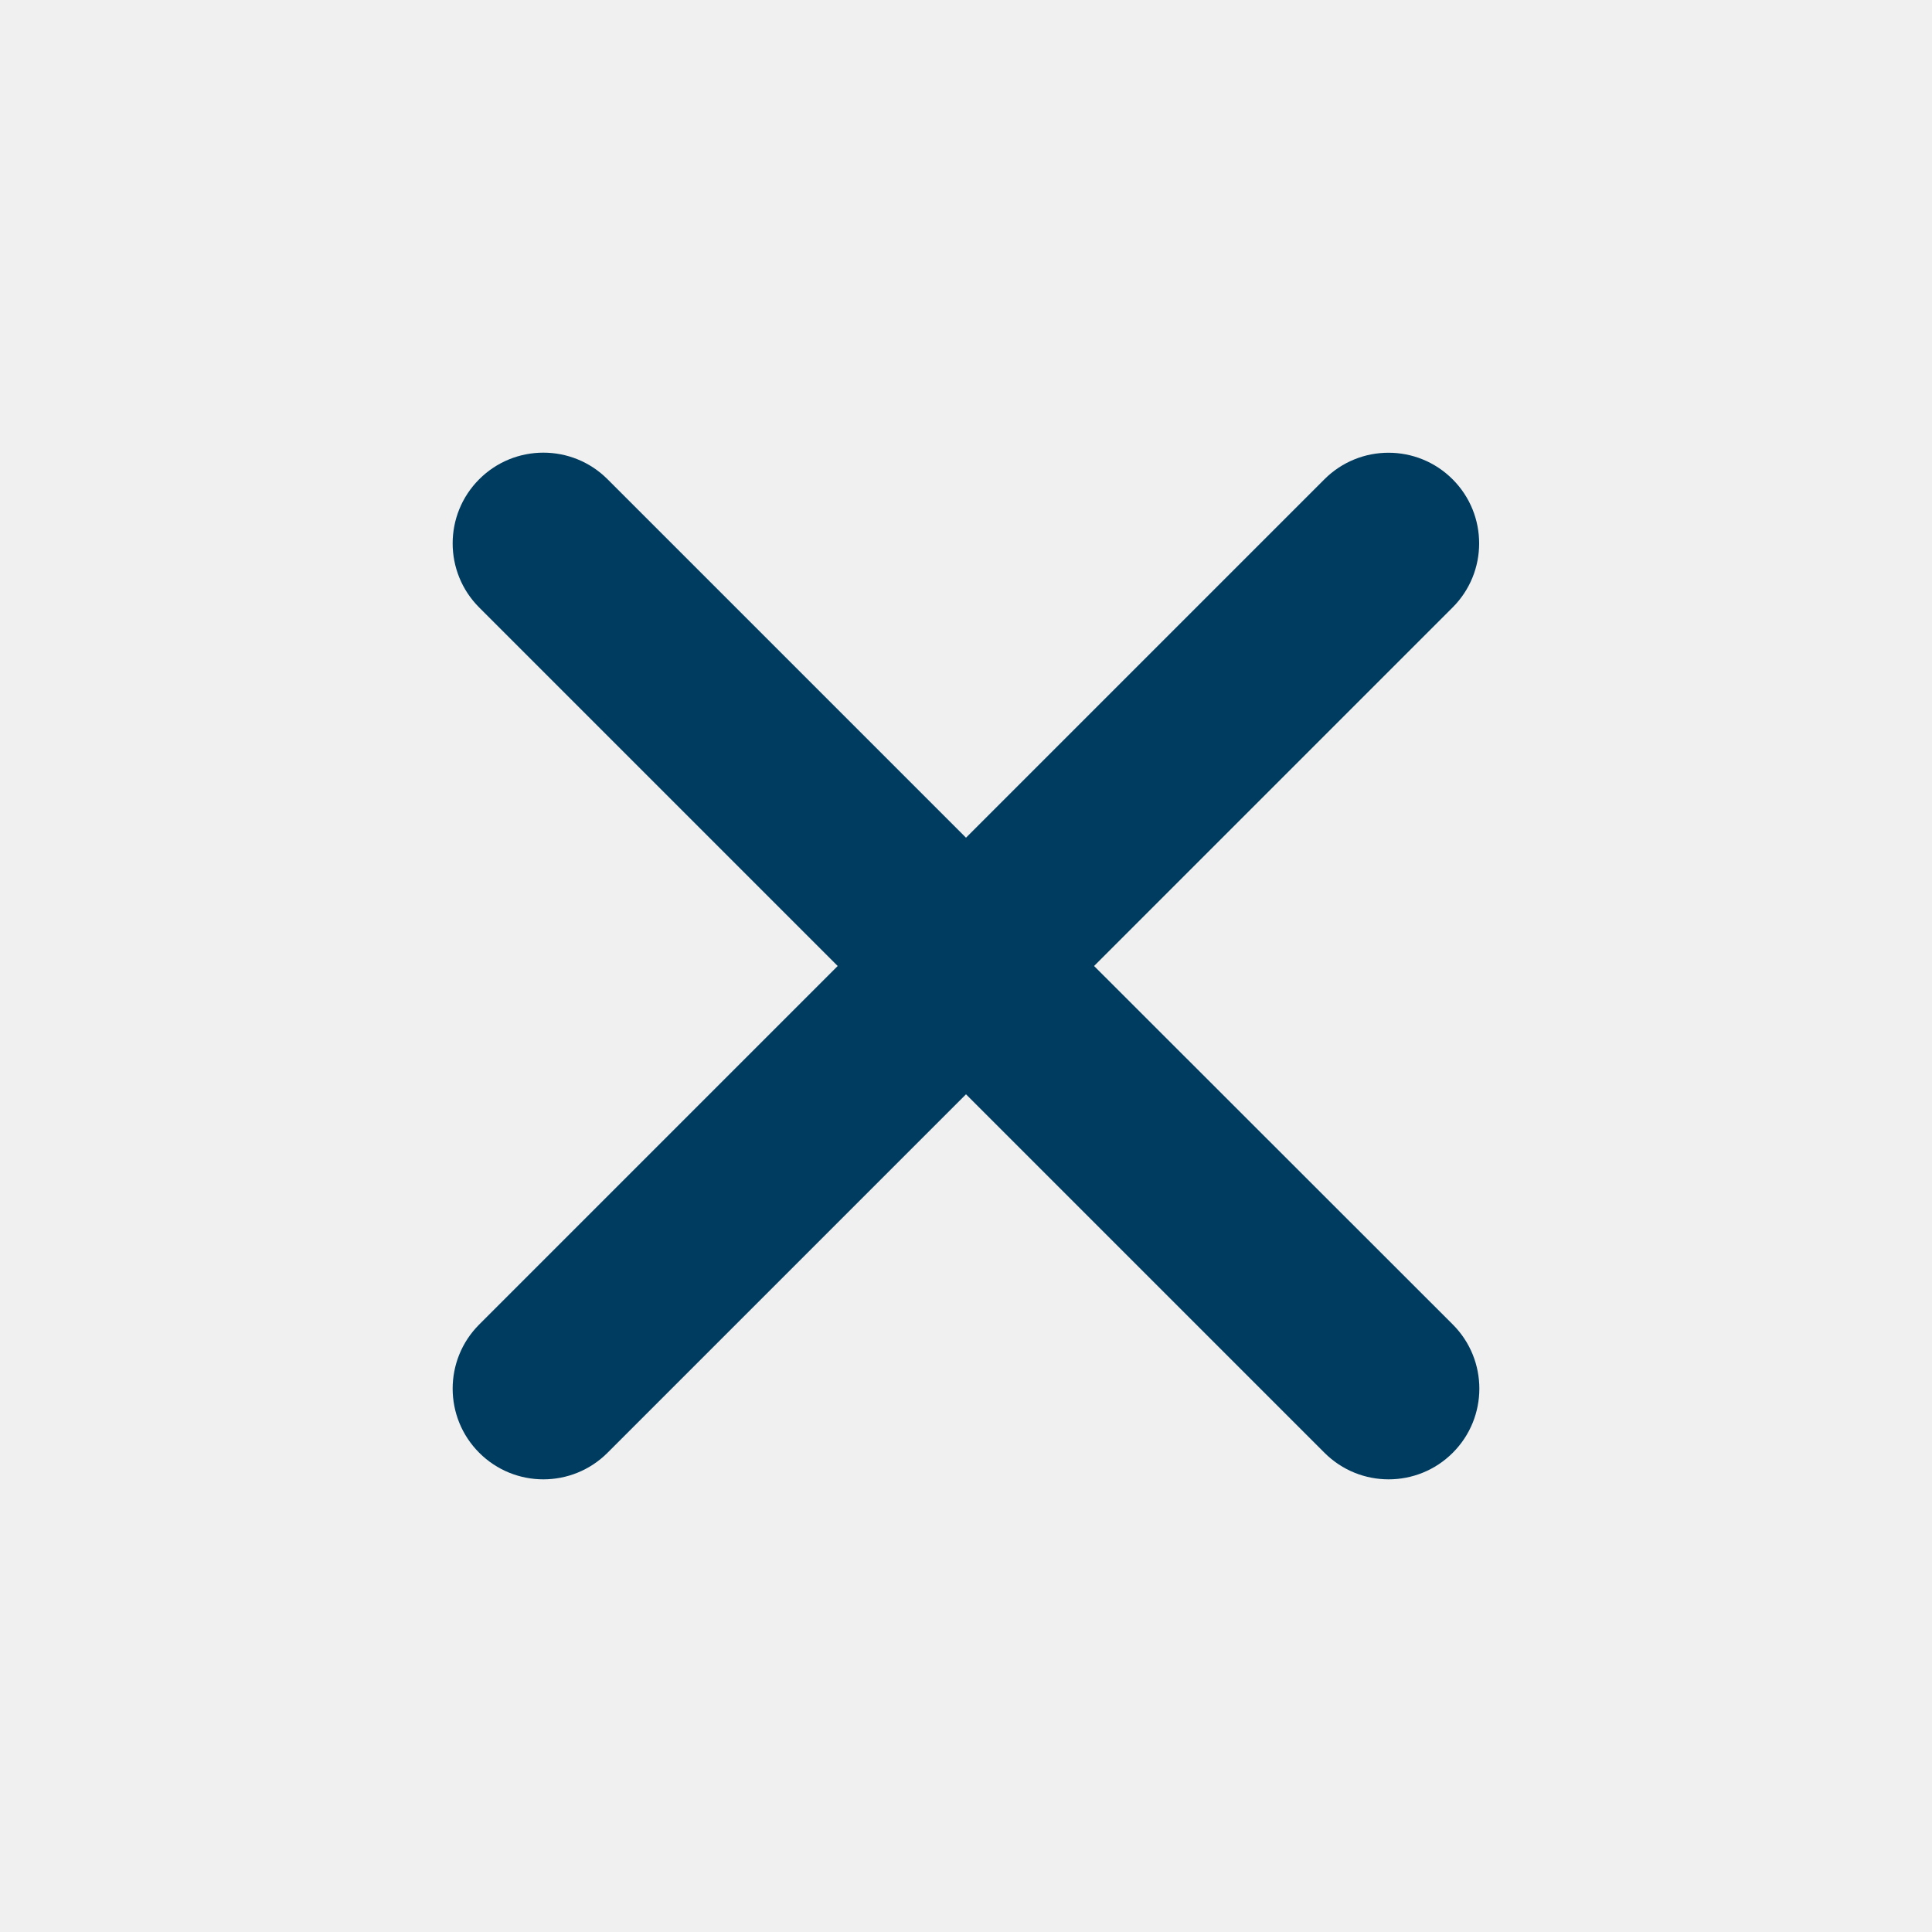
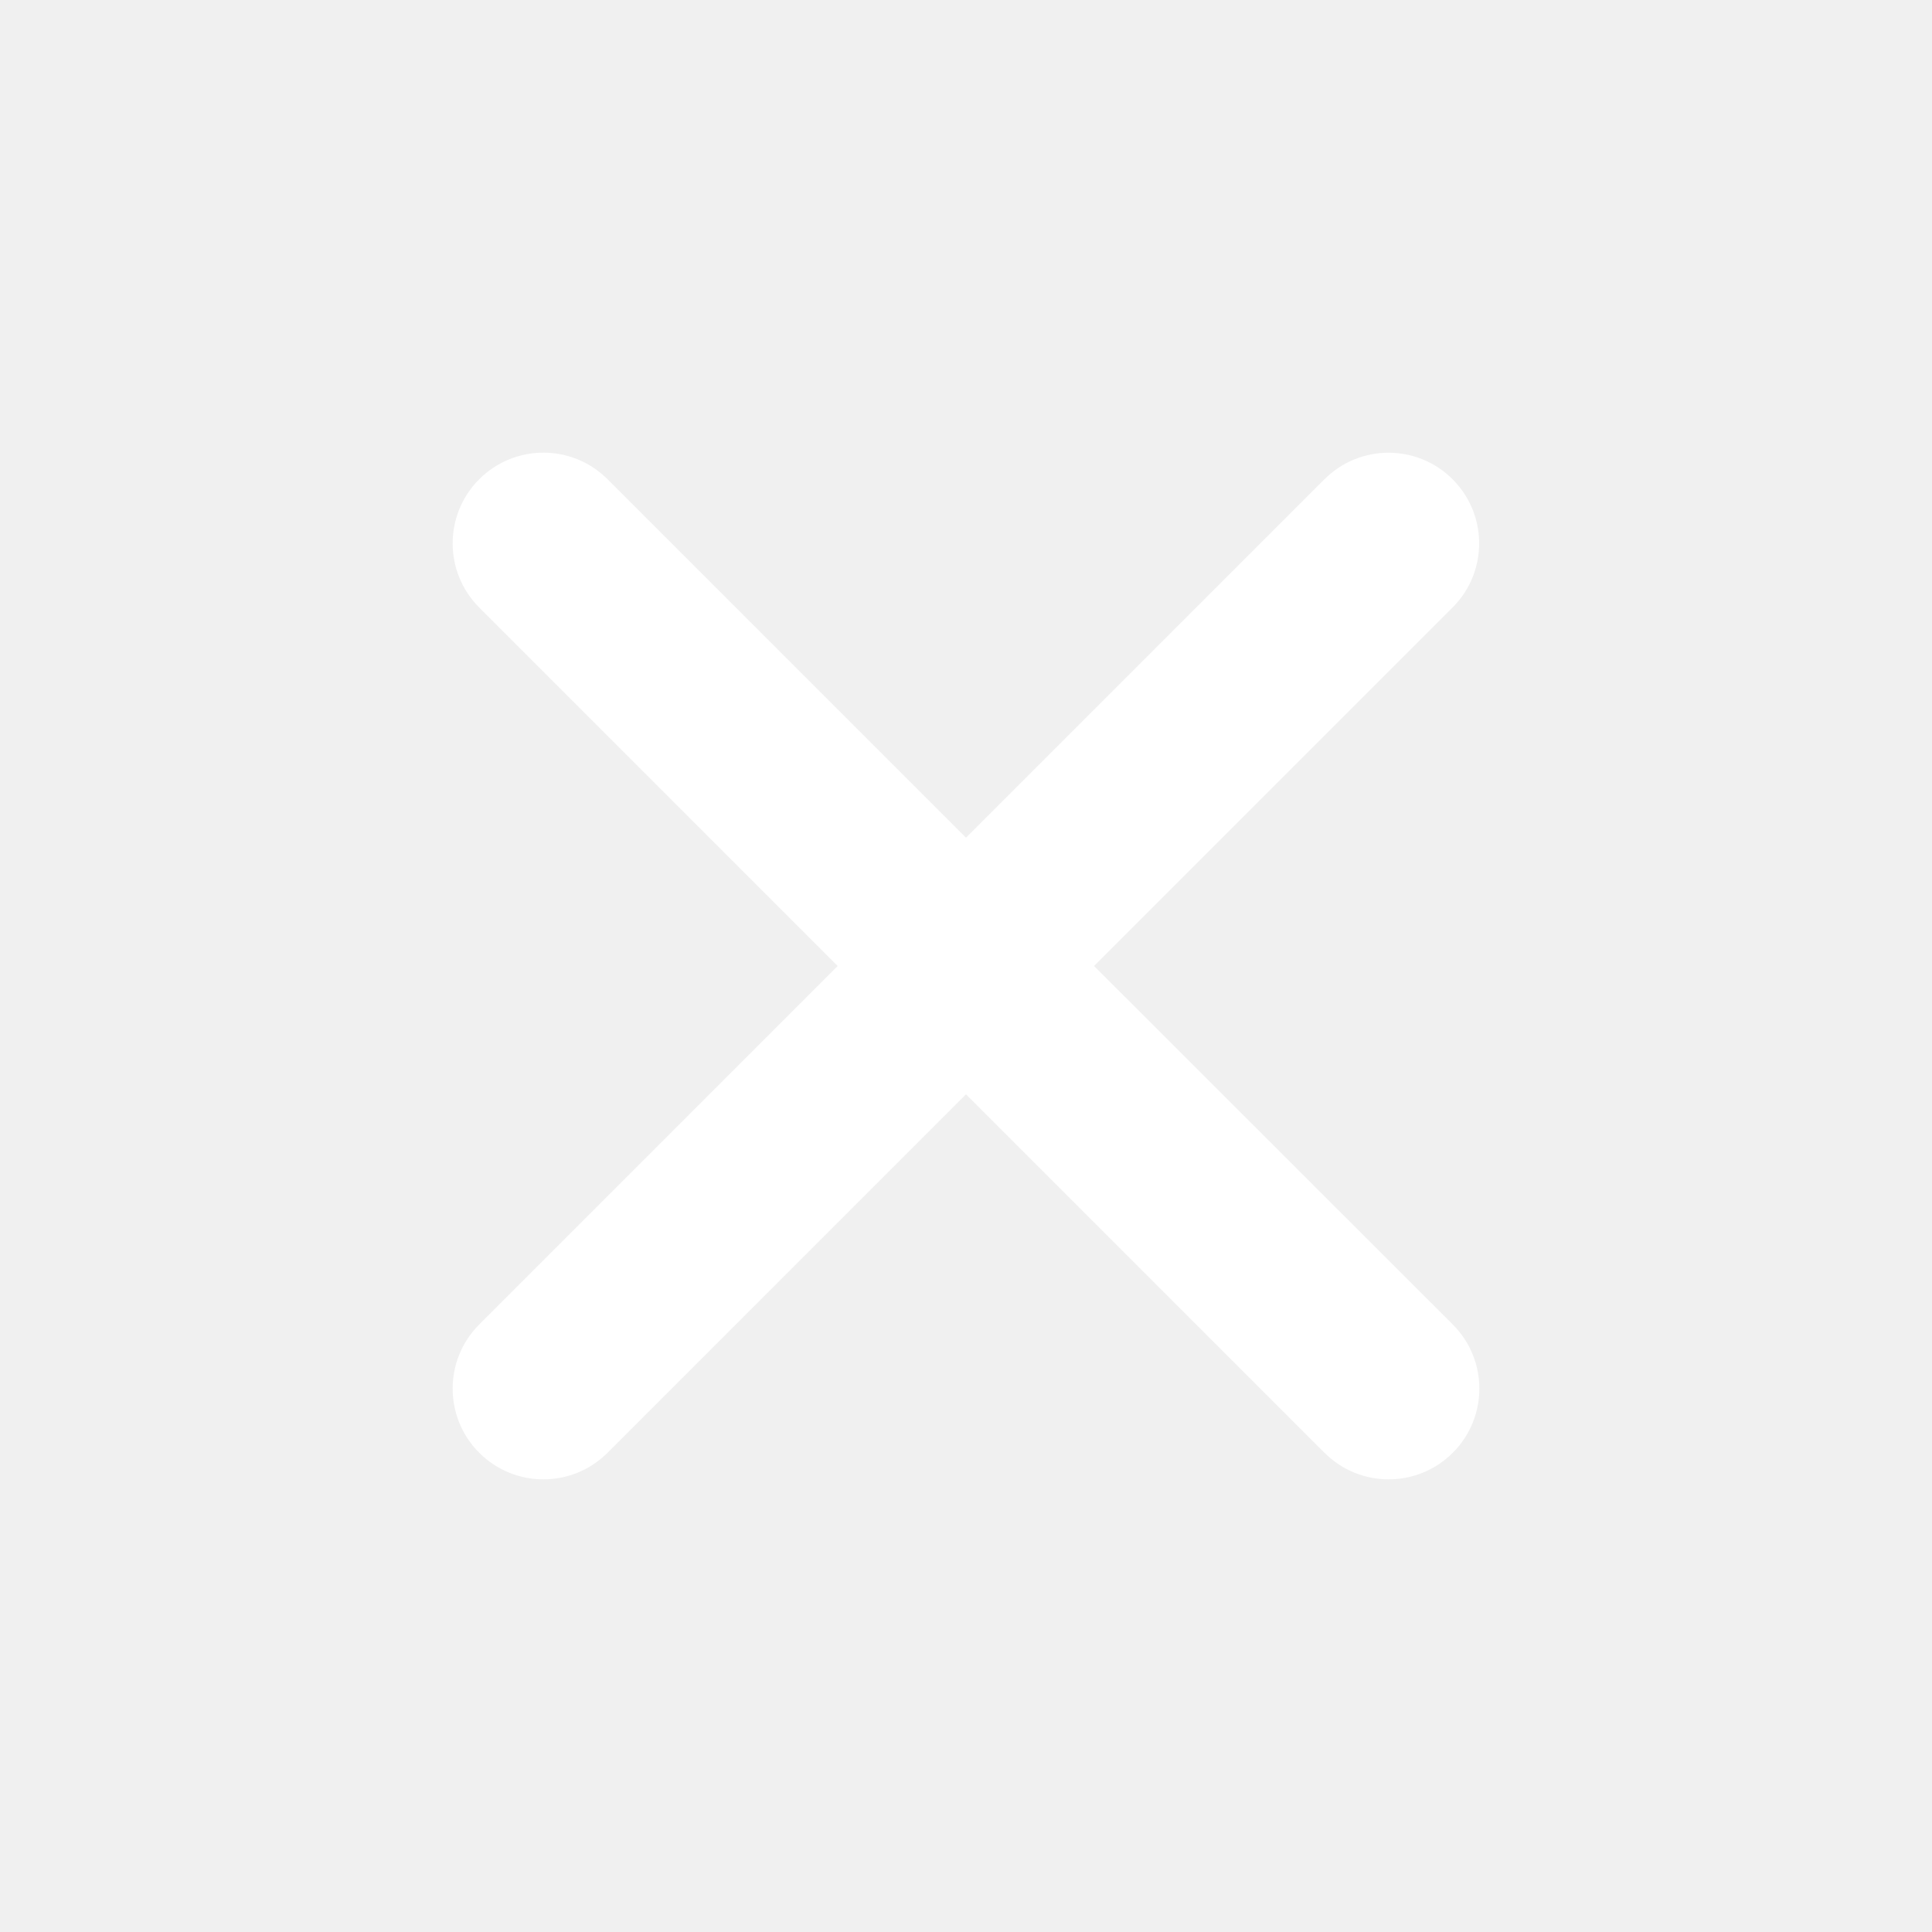
<svg xmlns="http://www.w3.org/2000/svg" width="30" height="30" viewBox="0 0 512 512">
-   <path fill="#003c5f" d="m289.94 256l95-95A24 24 0 0 0 351 127l-95 95l-95-95a24 24 0 0 0-34 34l95 95l-95 95a24 24 0 1 0 34 34l95-95l95 95a24 24 0 0 0 34-34Z" />
+   <path fill="#ffffff" d="m289.94 256l95-95A24 24 0 0 0 351 127l-95 95l-95-95a24 24 0 0 0-34 34l95 95l-95 95a24 24 0 1 0 34 34l95-95l95 95a24 24 0 0 0 34-34Z" />
</svg>
